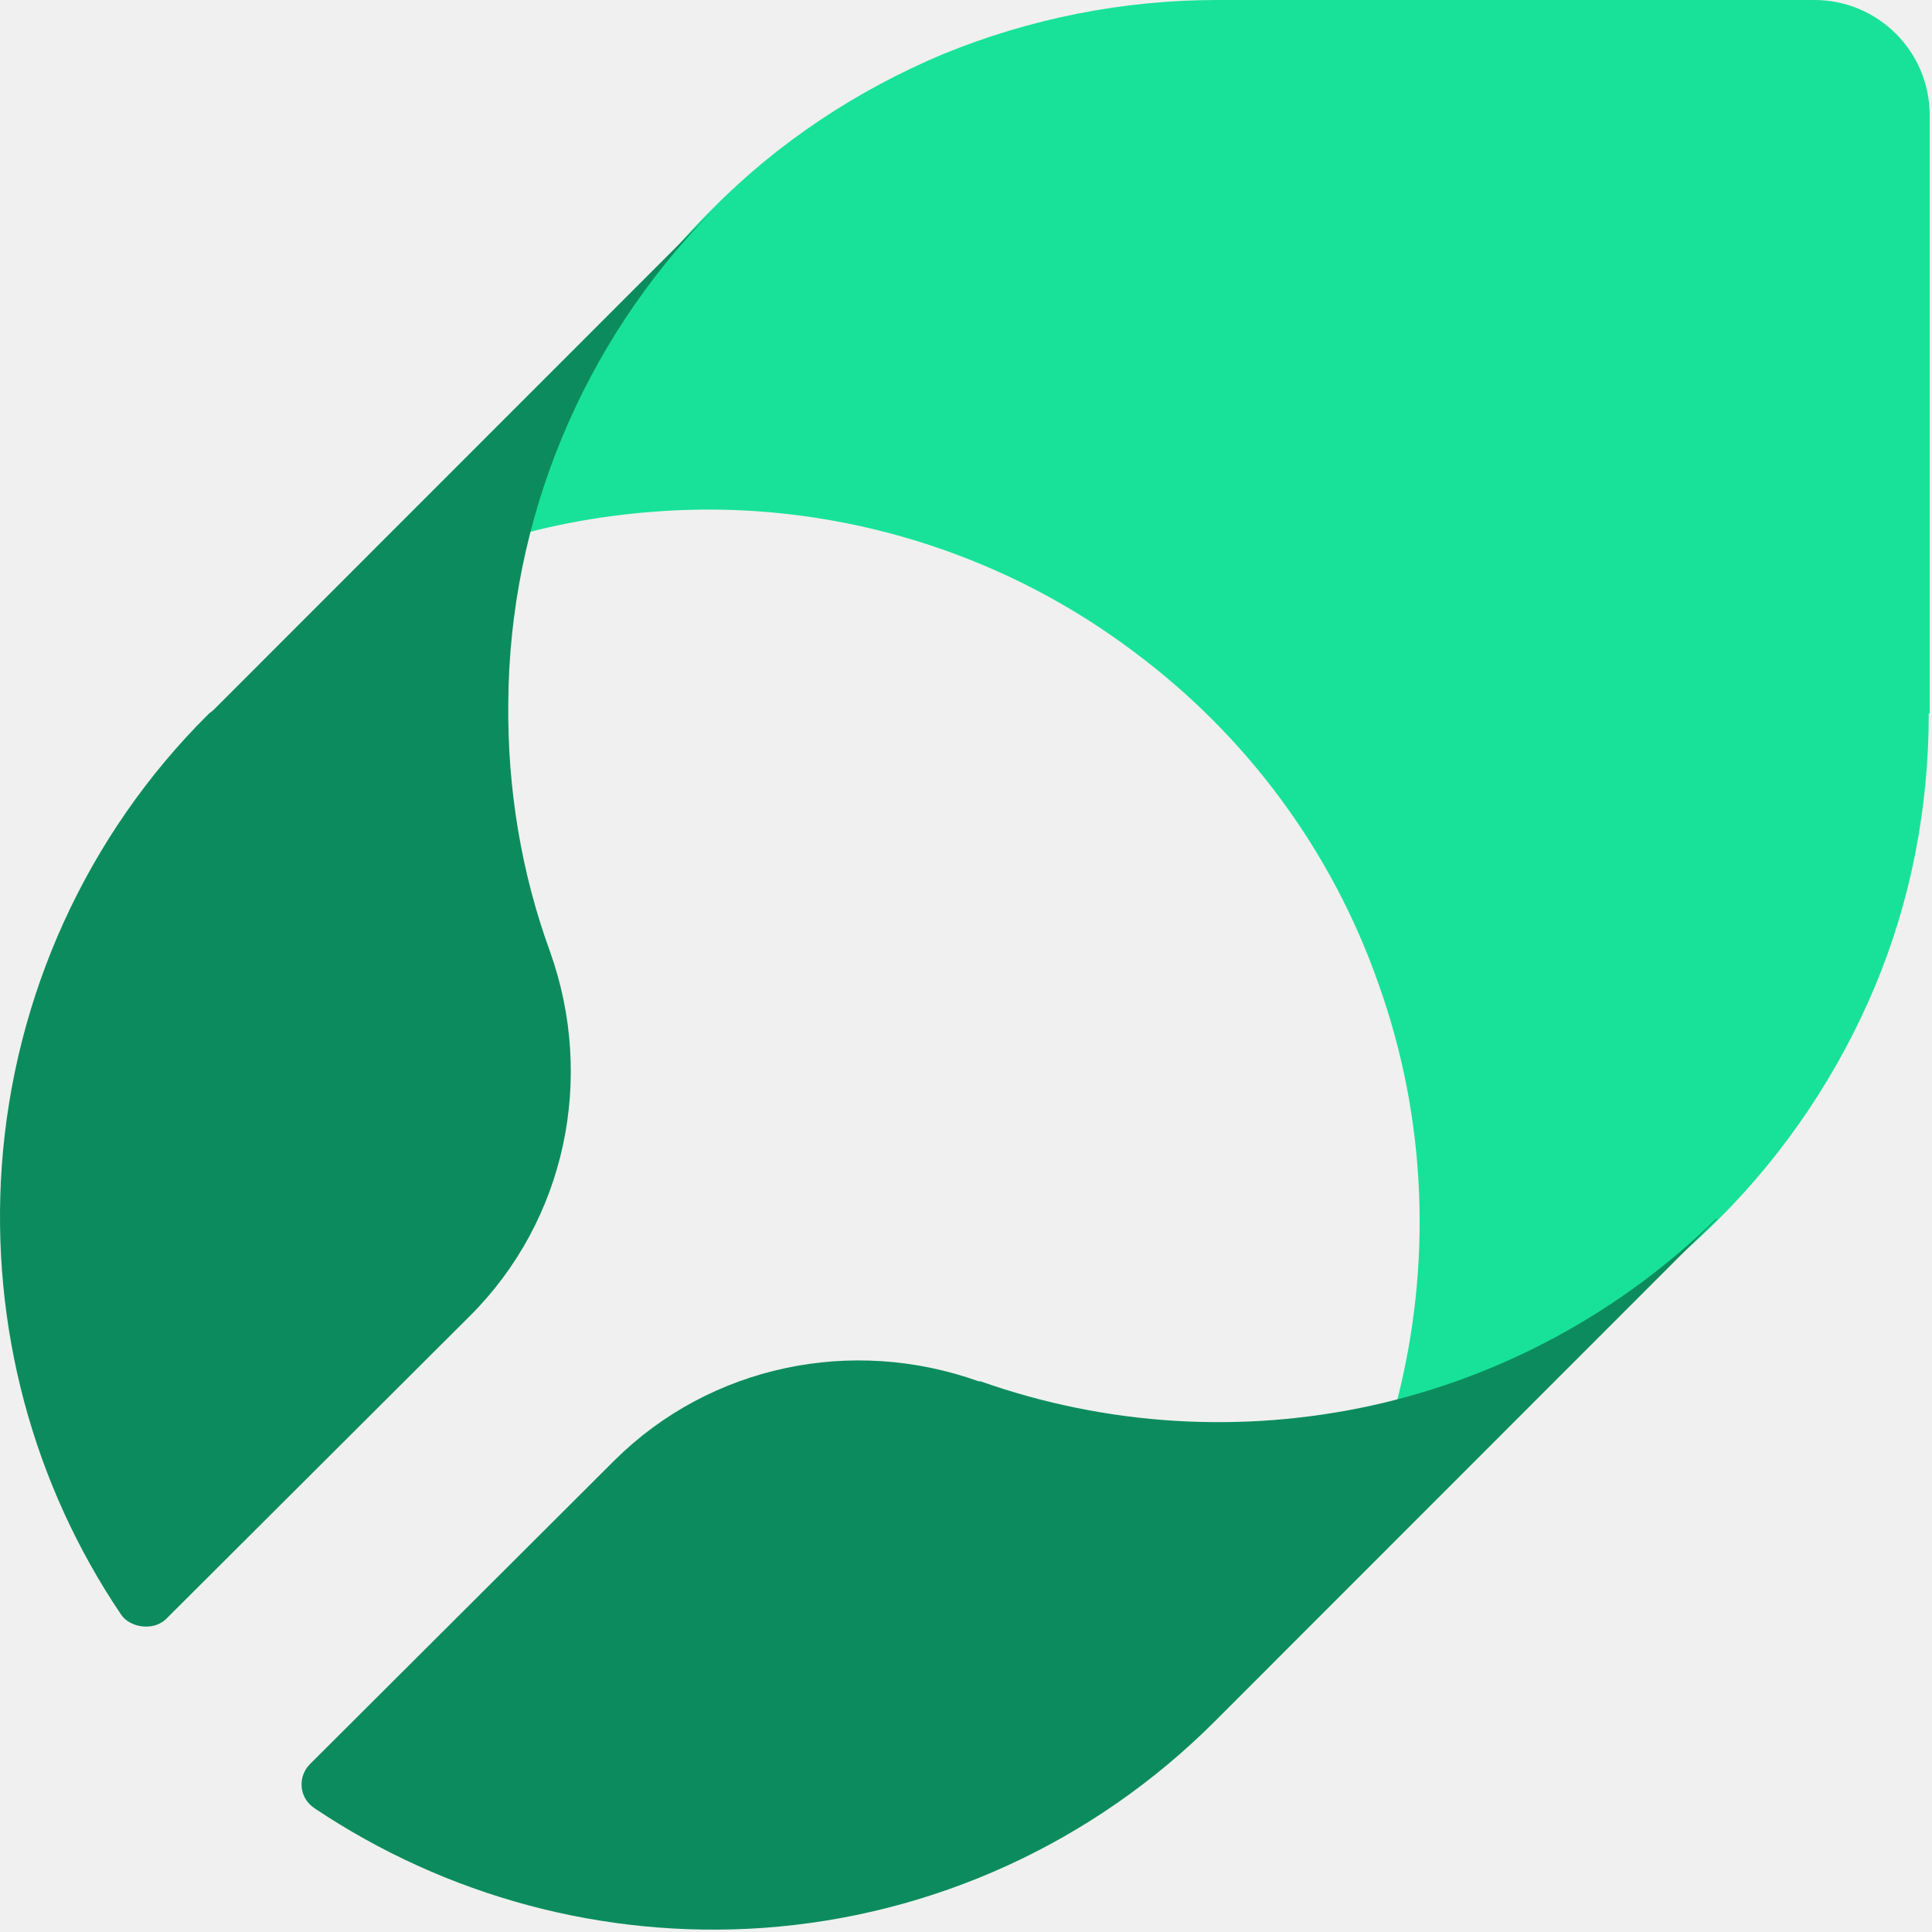
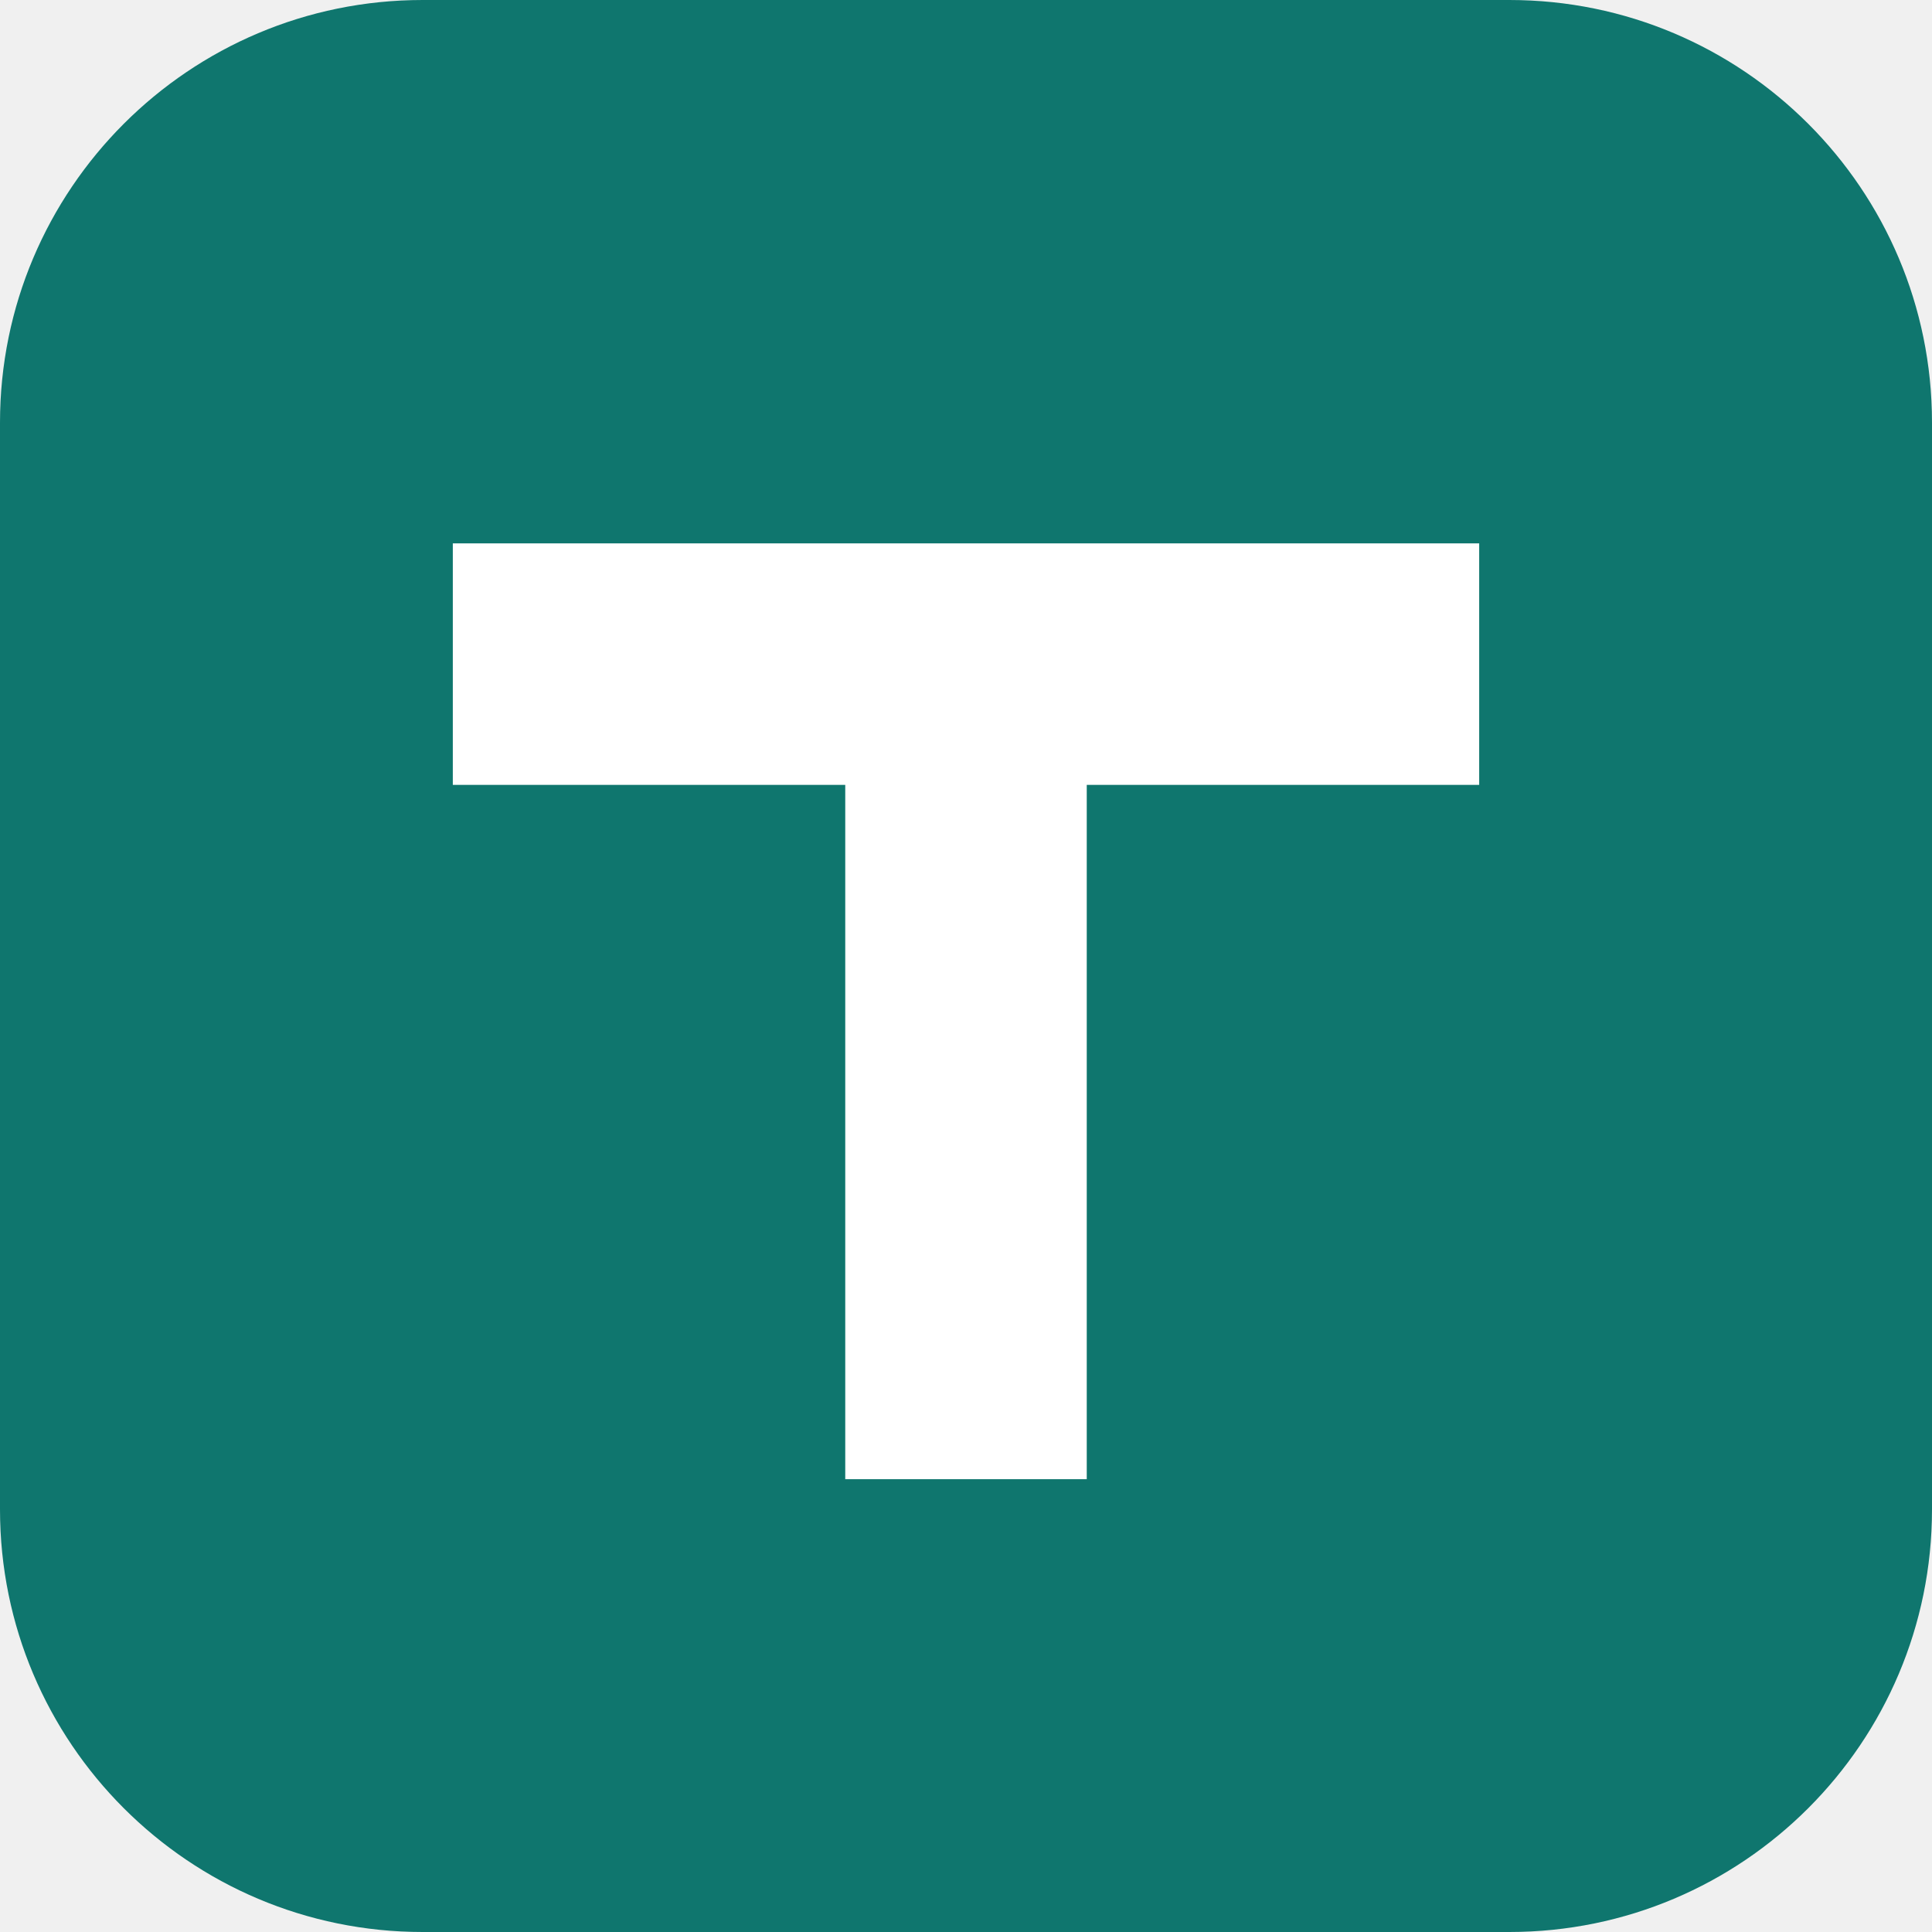
- <svg xmlns="http://www.w3.org/2000/svg" width="502" height="502" viewBox="0 0 502 502" fill="none">
-   <path d="M501.402 185.33V29.962C501.402 13.29 487.876 0 471.453 0H316.156C291.763 0 267.611 4.832 245.15 14.014C222.689 23.438 202.16 36.969 185.012 54.367L183.804 55.575C161.101 78.53 144.92 107.042 136.708 138.454C151.441 134.588 166.656 132.655 181.871 132.413C222.447 131.93 262.298 144.978 294.661 169.383C323.885 191.13 346.104 221.092 358.18 255.645C370.739 290.681 372.188 328.859 362.769 364.862C393.925 356.647 422.666 340.457 445.611 317.744L446.818 316.536C463.966 299.38 477.732 278.841 487.151 256.37C496.571 233.898 501.16 209.735 501.16 185.33H501.402Z" fill="#18E299" />
-   <path d="M132.071 182.706C132.312 135.044 151.32 89.307 184.764 55.125L55.557 184.391C55.076 184.873 54.594 185.113 54.113 185.595C22.593 216.888 3.586 258.774 0.458 303.066C-2.43 344.47 8.397 385.392 31.496 419.575C33.699 422.835 39.677 423.907 43.046 420.778L122.206 341.822C146.989 317.028 154.689 280.198 142.899 247.219C135.44 226.758 131.831 204.852 132.071 182.706Z" fill="#0C8C5E" />
-   <path d="M446.067 316.547C421.284 340.86 390.245 357.71 356.56 365.172C322.634 372.635 287.506 370.468 254.783 358.914C254.783 358.914 254.542 358.914 254.301 358.914C221.338 347.118 184.525 354.821 159.742 379.375L80.581 458.331C77.212 461.701 77.694 467.238 81.784 469.885C115.95 492.754 156.855 503.827 198.24 500.938C242.512 497.809 284.137 478.792 315.656 447.258L316.859 446.054L446.067 316.788V316.547Z" fill="#0C8C5E" />
+ <svg xmlns="http://www.w3.org/2000/svg" width="64" height="64" viewBox="0 0 64 64" fill="none">
+   <rect width="64" height="64" rx="14" fill="#0F766E" />
+   <path d="M15 18H49V26H36V49H28V26H15V18Z" fill="white" />
</svg>
